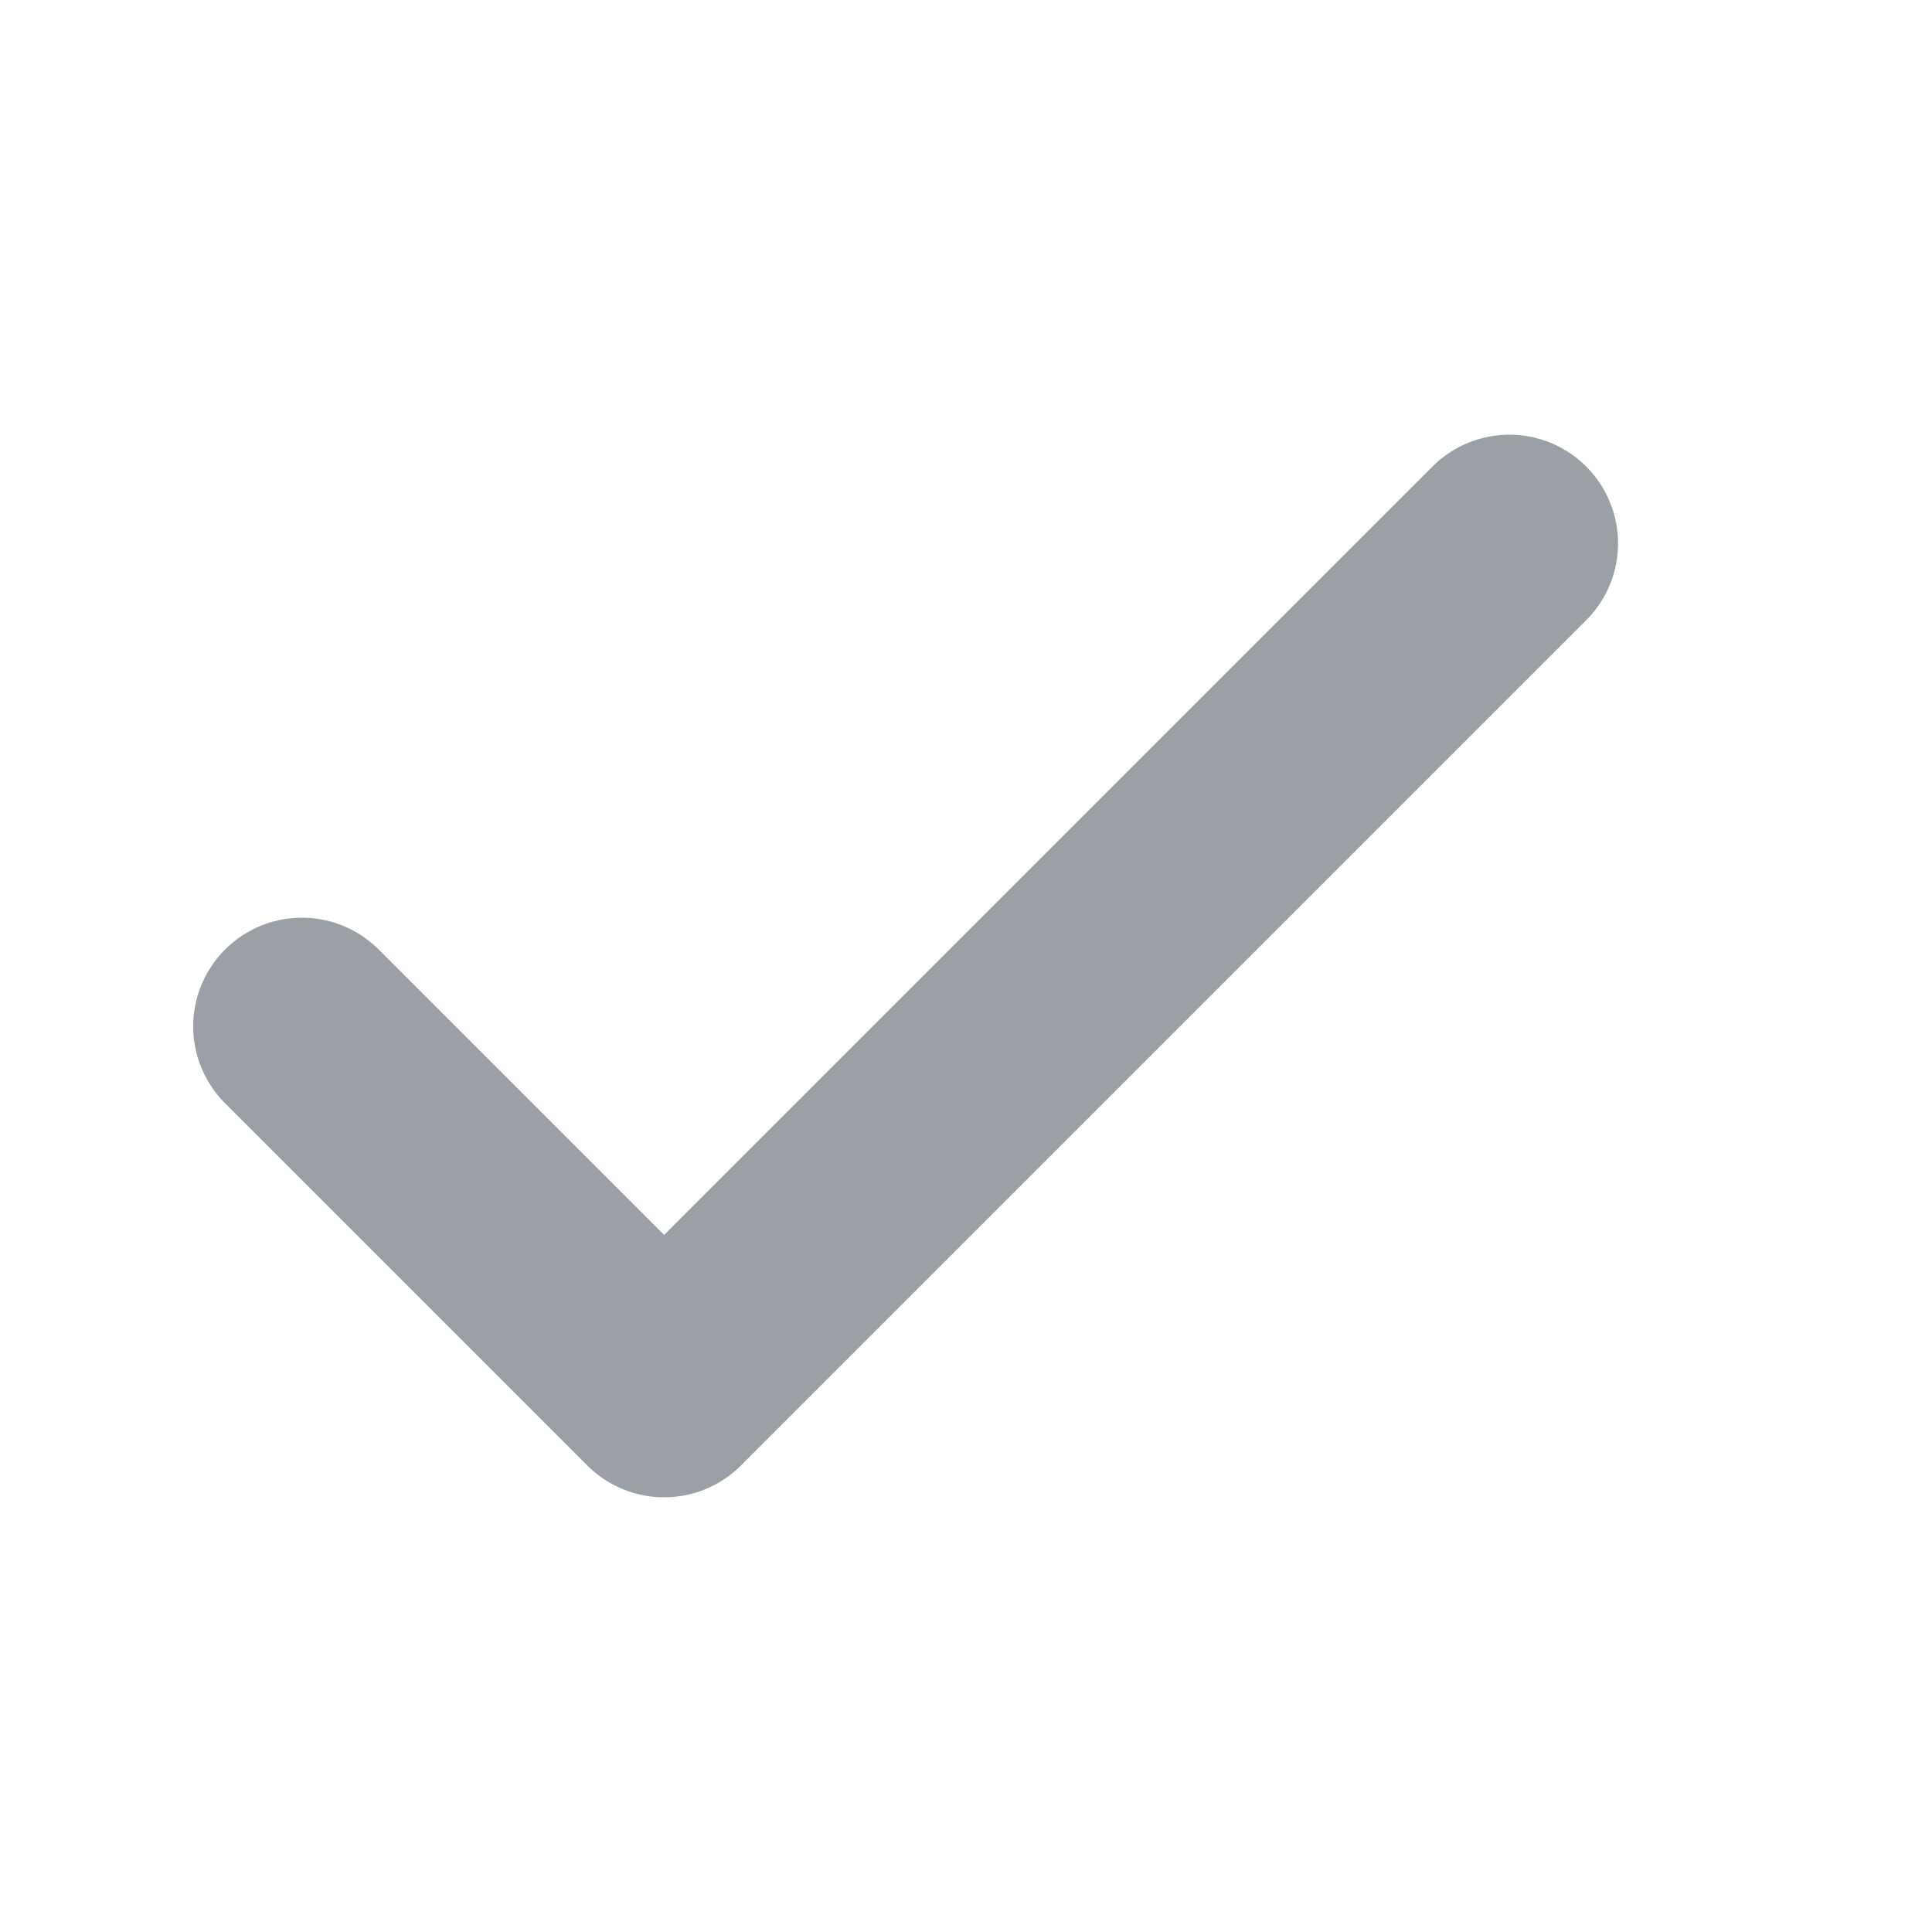
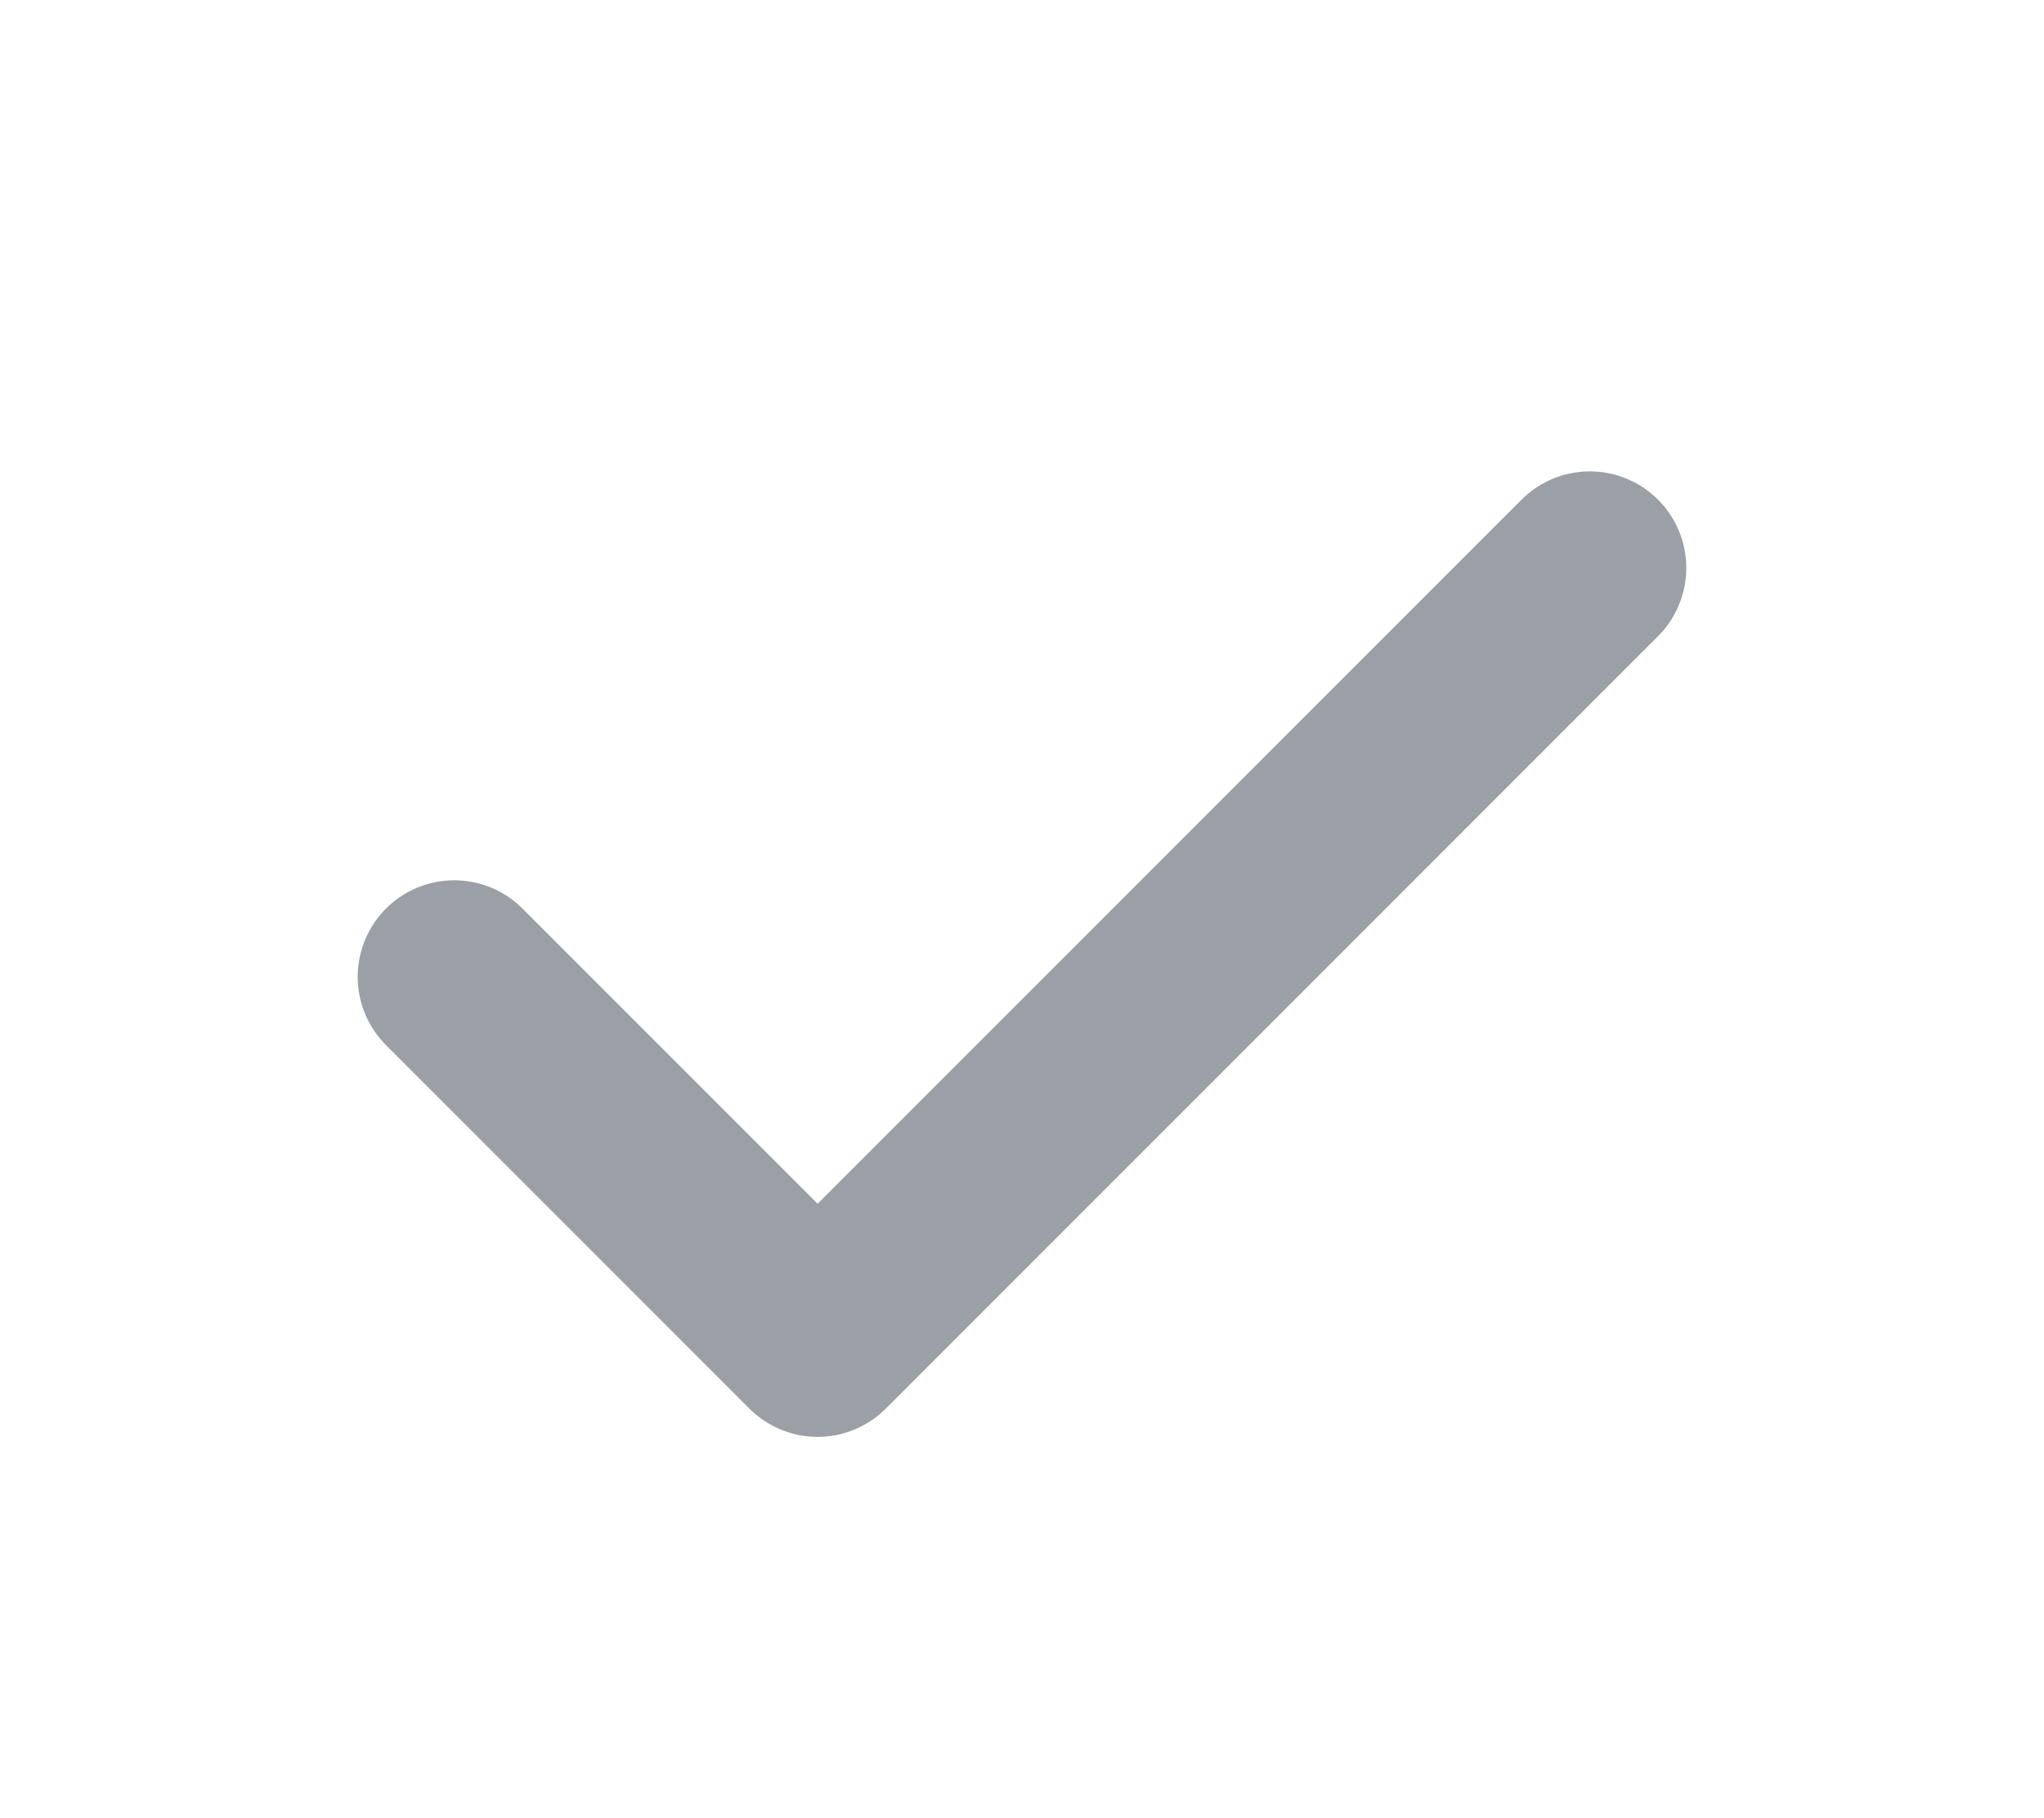
- <svg xmlns="http://www.w3.org/2000/svg" viewBox="0 0 16 16" width="16" height="16">
-   <path d="M2.5 8.5l3 3 7-7" fill="none" stroke="#9aa0a6" stroke-width="1.8" stroke-linecap="round" stroke-linejoin="round" />
+ <svg xmlns="http://www.w3.org/2000/svg" viewBox="0 0 18 16" width="18" height="16">
+   <path d="M4 8.6l3.2 3.2L14 5" fill="none" stroke="#9aa0a6" stroke-width="1.7" stroke-linecap="round" stroke-linejoin="round" />
</svg>
